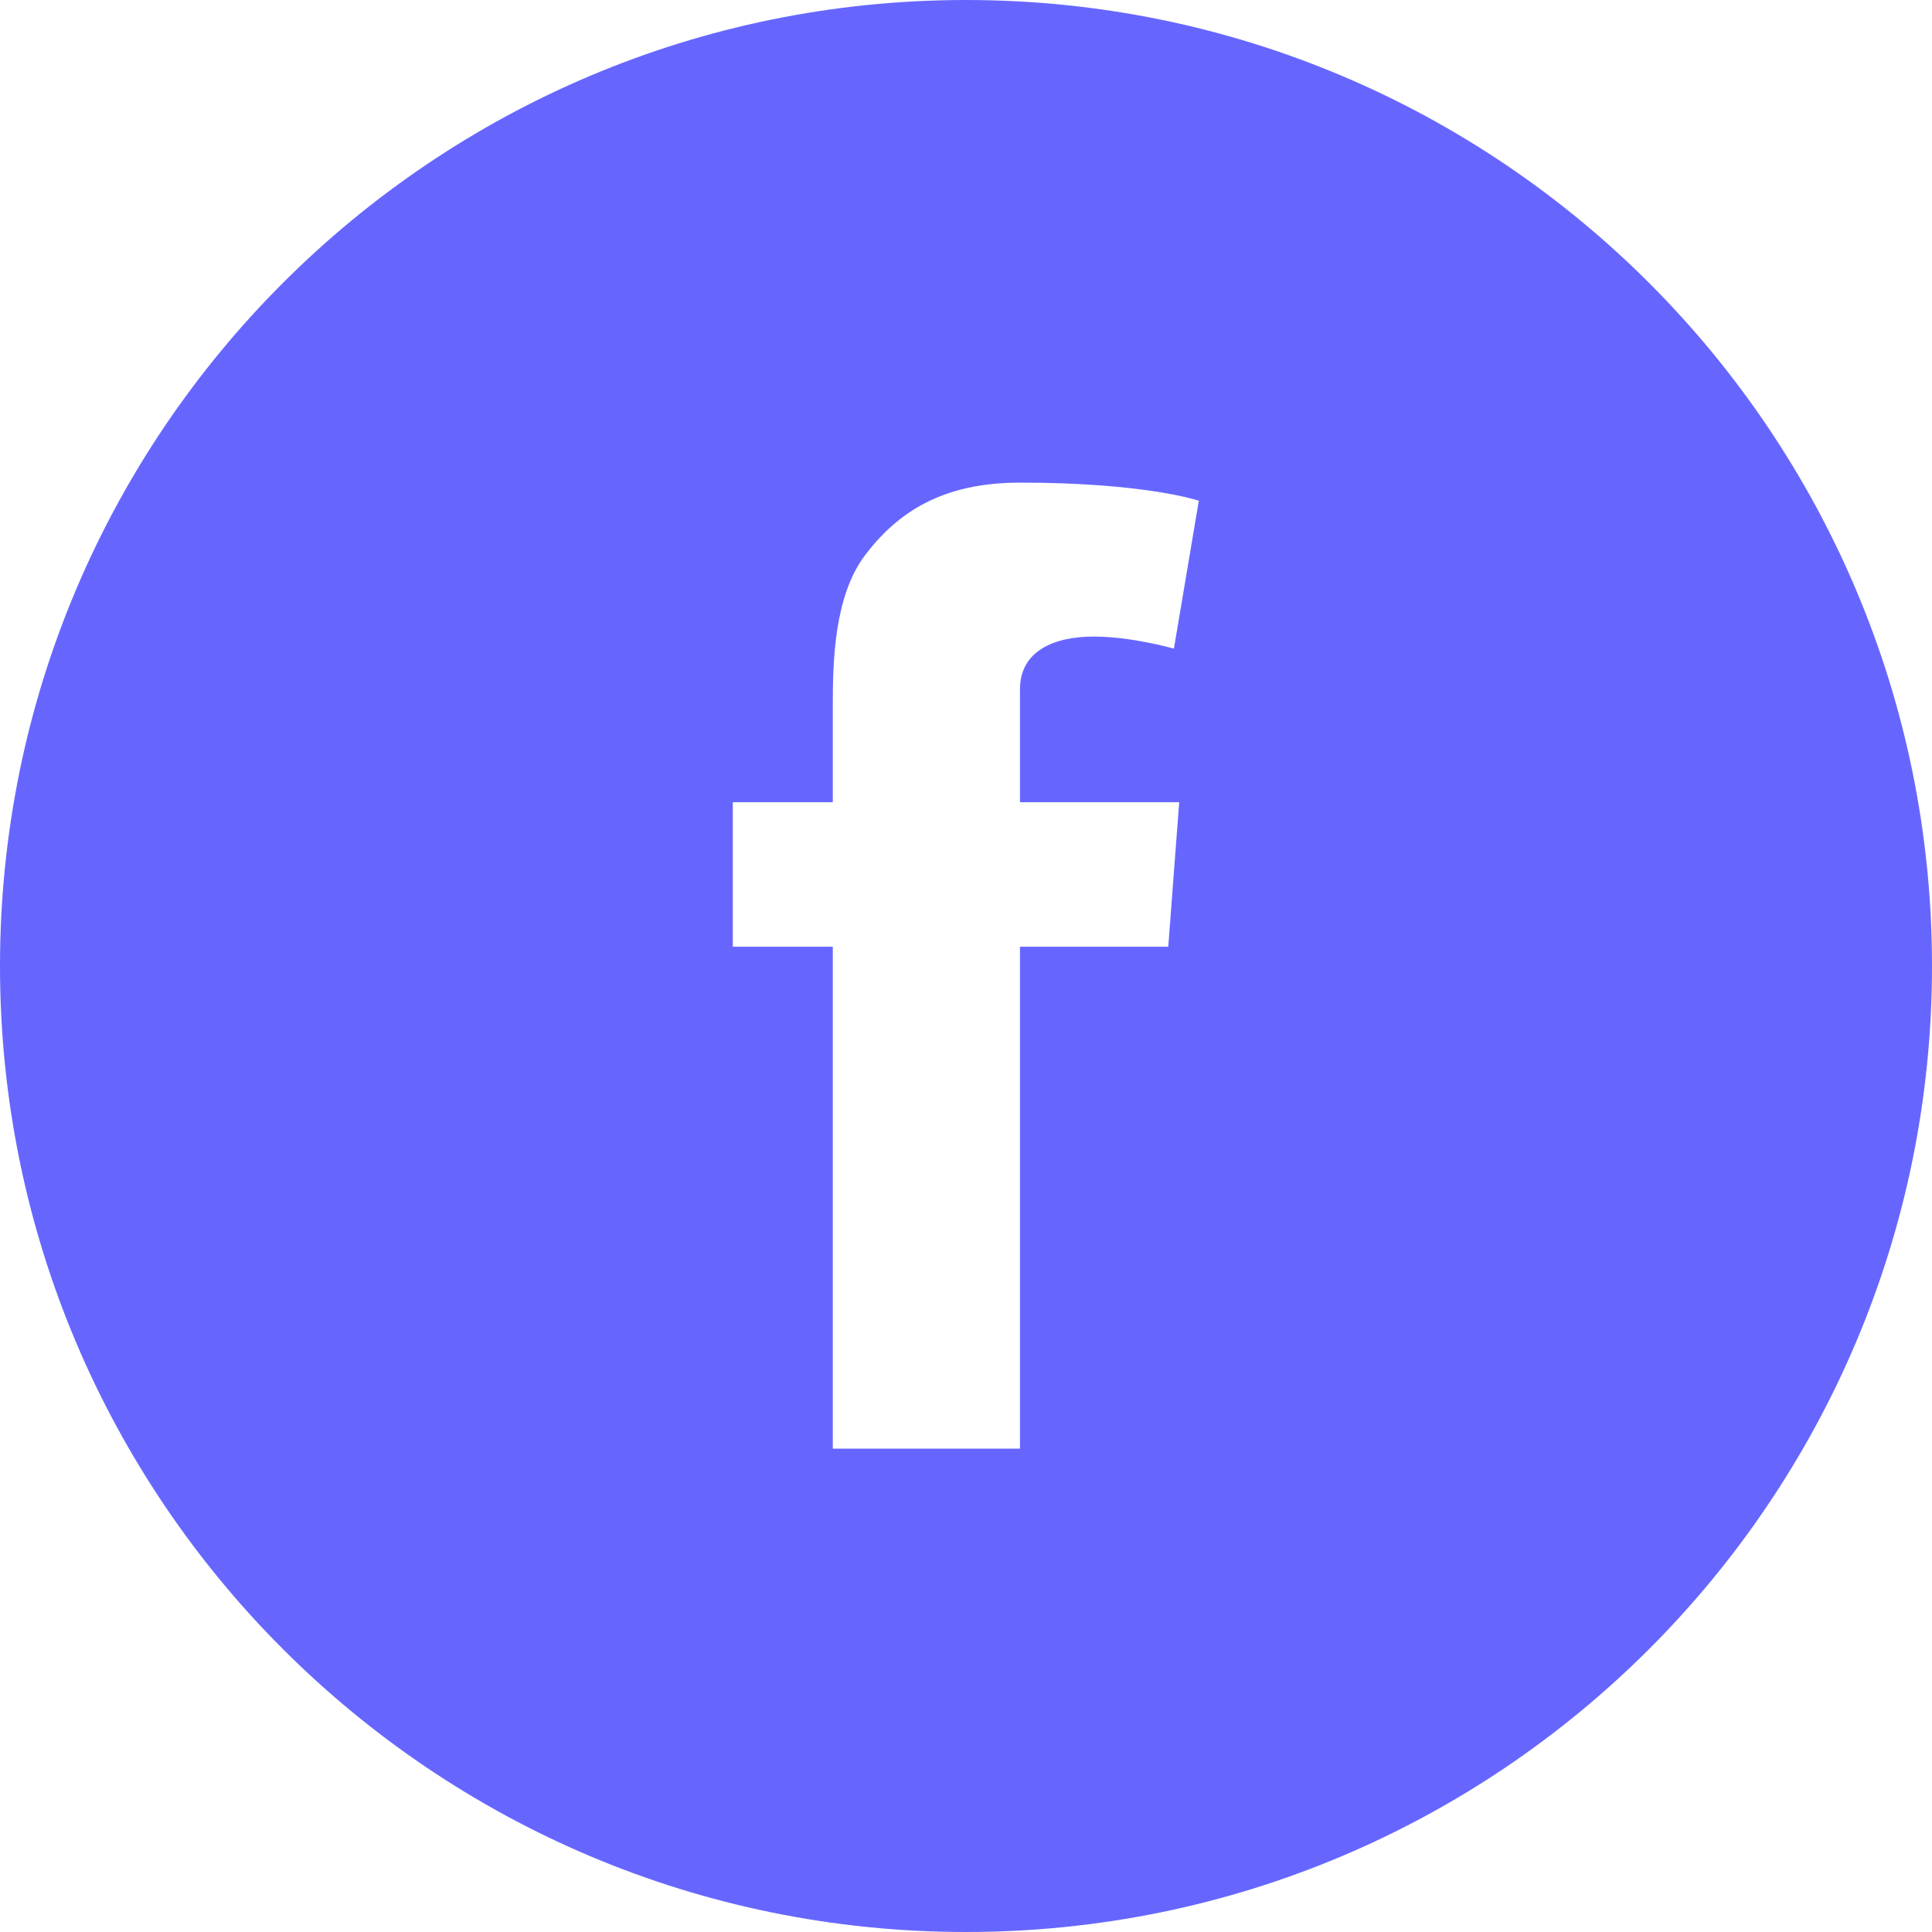
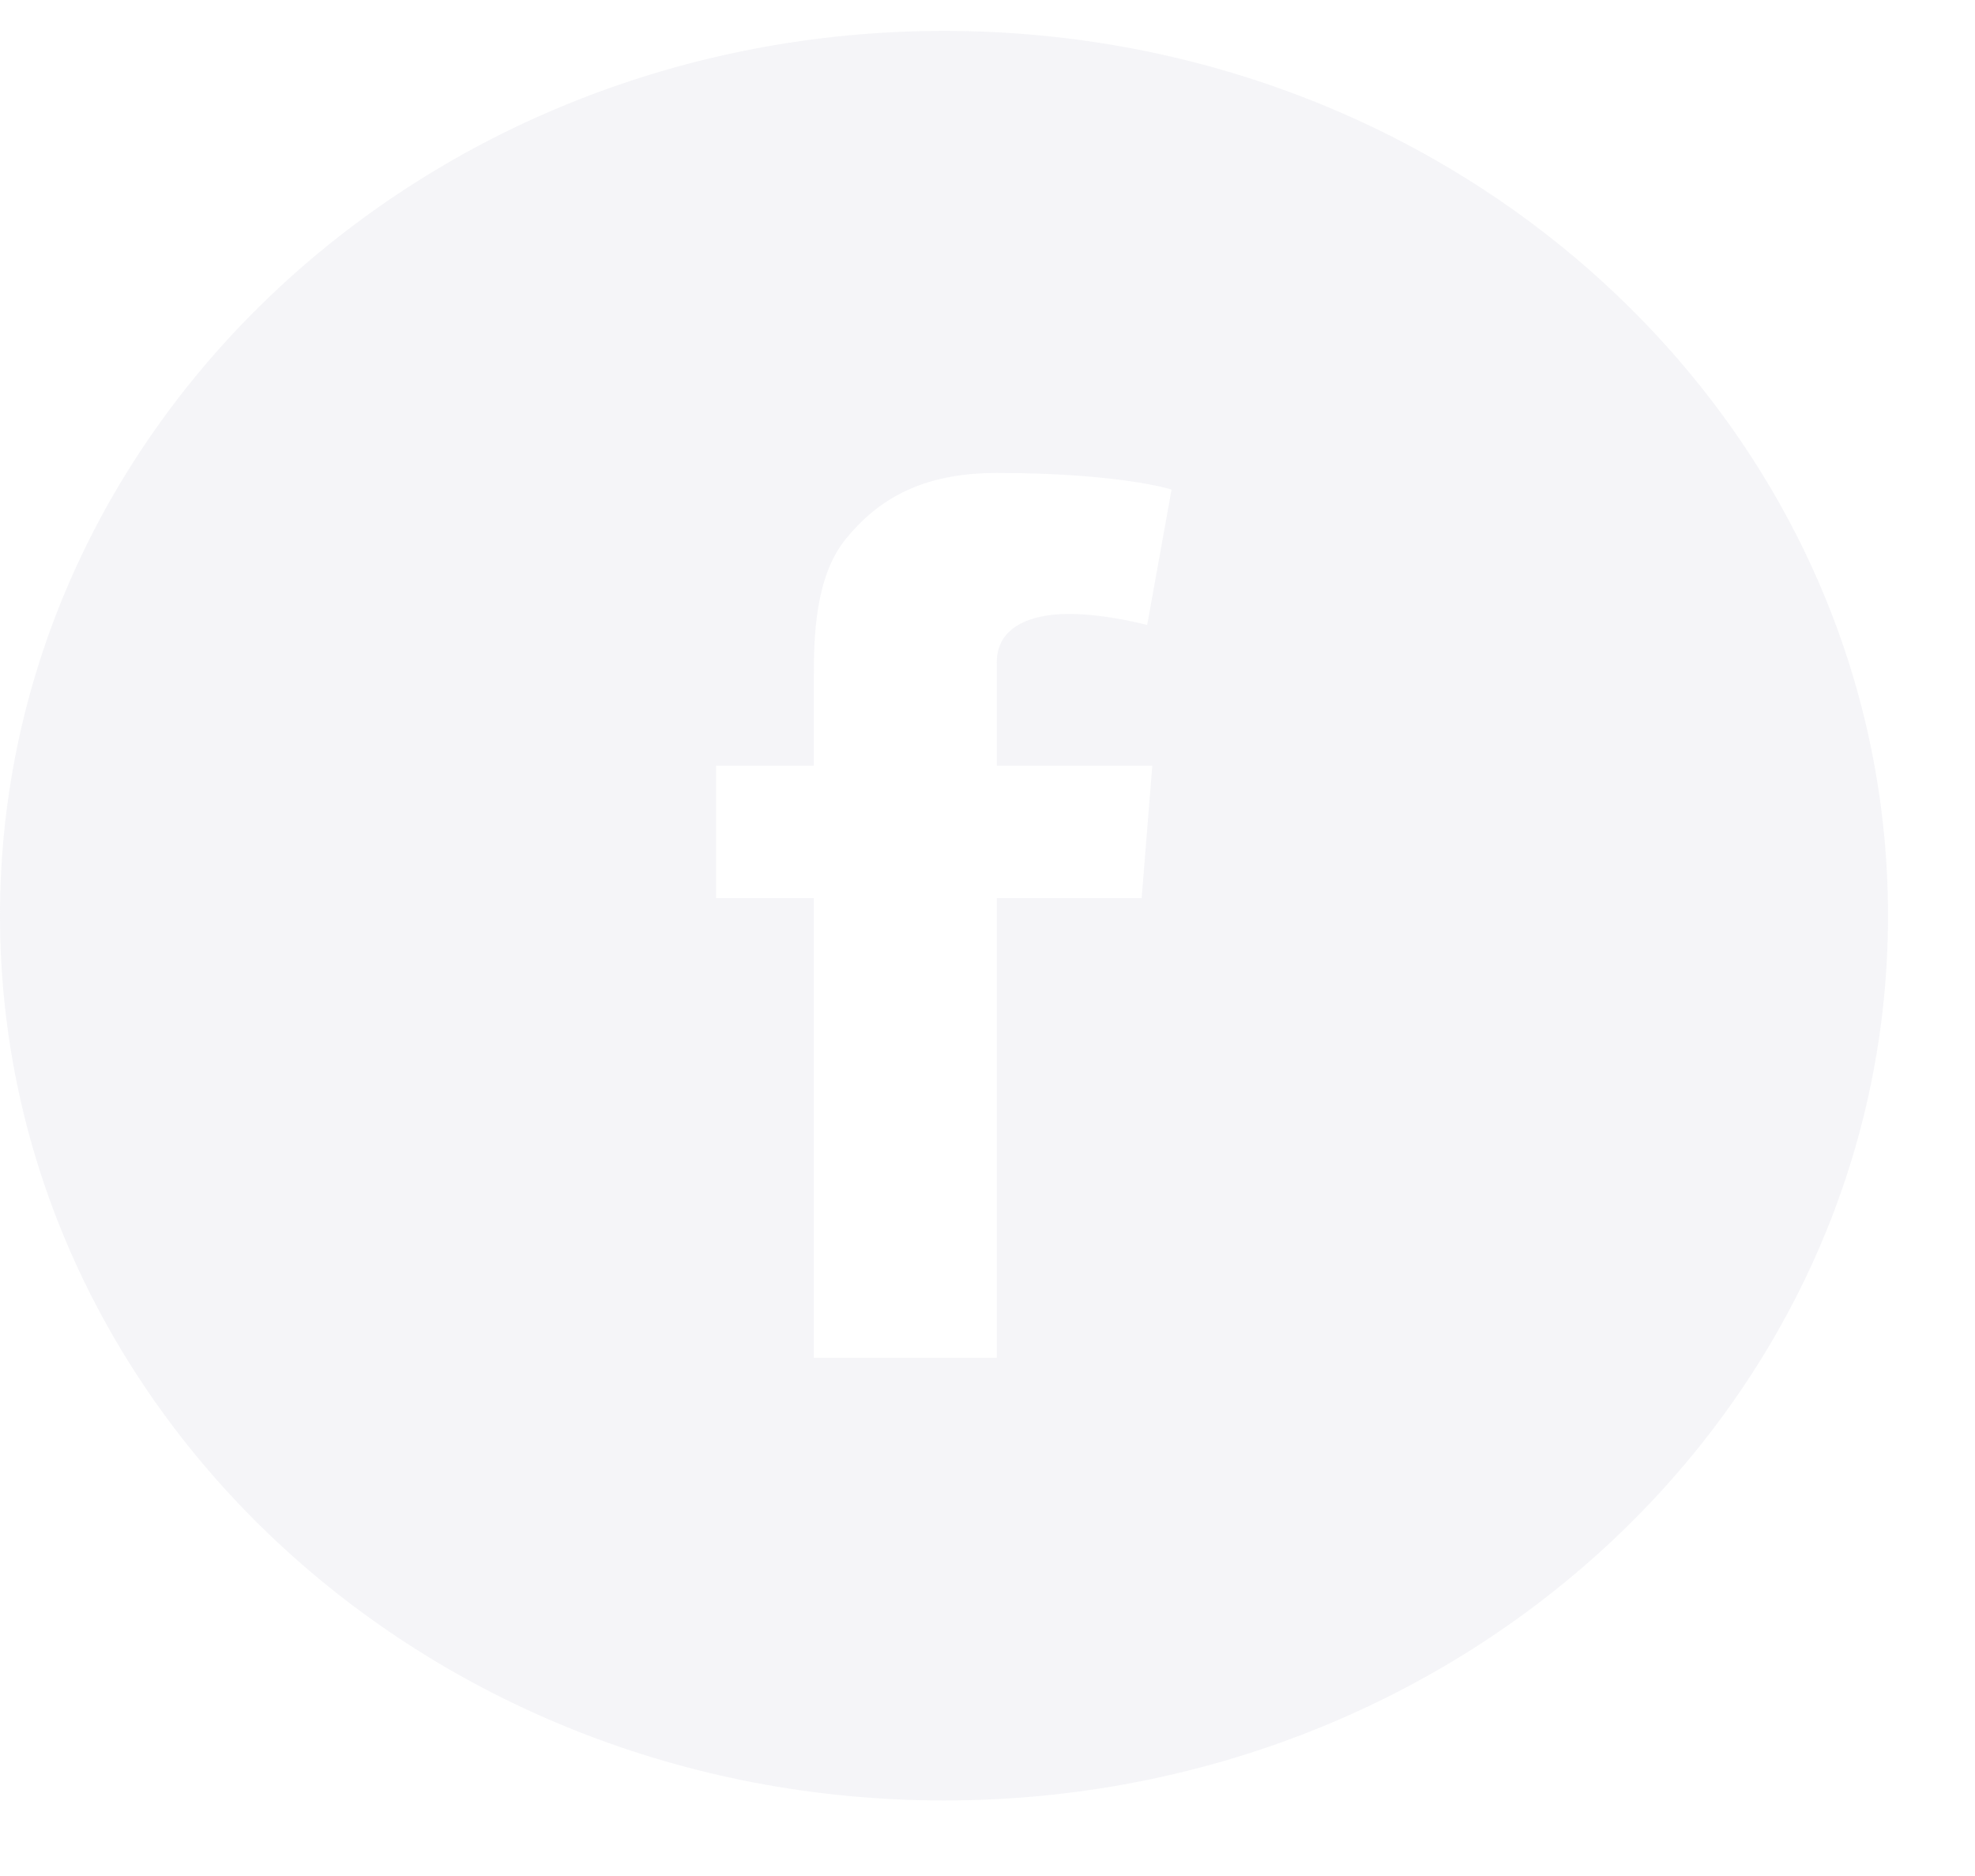
- <svg xmlns="http://www.w3.org/2000/svg" fill="#6666ff" height="50px" width="50px" version="1.1" id="Layer_1" viewBox="-143 145 512 512" xml:space="preserve">
-   <path d="M113,145c-141.4,0-256,114.6-256,256s114.6,256,256,256s256-114.6,256-256S254.4,145,113,145z M169.5,357.6l-2.9,38.3h-39.3  v133H77.7v-133H51.2v-38.3h26.5v-25.7c0-11.3,0.3-28.8,8.5-39.7c8.7-11.5,20.6-19.3,41.1-19.3c33.4,0,47.4,4.8,47.4,4.8l-6.6,39.2  c0,0-11-3.2-21.3-3.2c-10.3,0-19.5,3.7-19.5,14v29.9H169.5z" />
+ <svg xmlns="http://www.w3.org/2000/svg" width="20" height="19" viewBox="0 0 20 19" fill="none">
+   <path d="M9.56 0.313C4.279 0.313 0 4.325 0 9.274C0 14.224 4.279 18.235 9.56 18.235C14.84 18.235 19.119 14.224 19.119 9.274C19.119 4.325 14.84 0.313 9.56 0.313ZM11.669 7.755L11.561 9.096H10.094V13.751H8.241V9.096H7.252V7.755H8.241V6.855C8.241 6.46 8.253 5.847 8.559 5.466C8.884 5.063 9.328 4.79 10.094 4.79C11.341 4.79 11.864 4.958 11.864 4.958L11.617 6.33C11.617 6.33 11.206 6.218 10.822 6.218C10.437 6.218 10.094 6.348 10.094 6.708V7.755H11.669Z" fill="#EFEFF4" fill-opacity="0.6" />
</svg>
